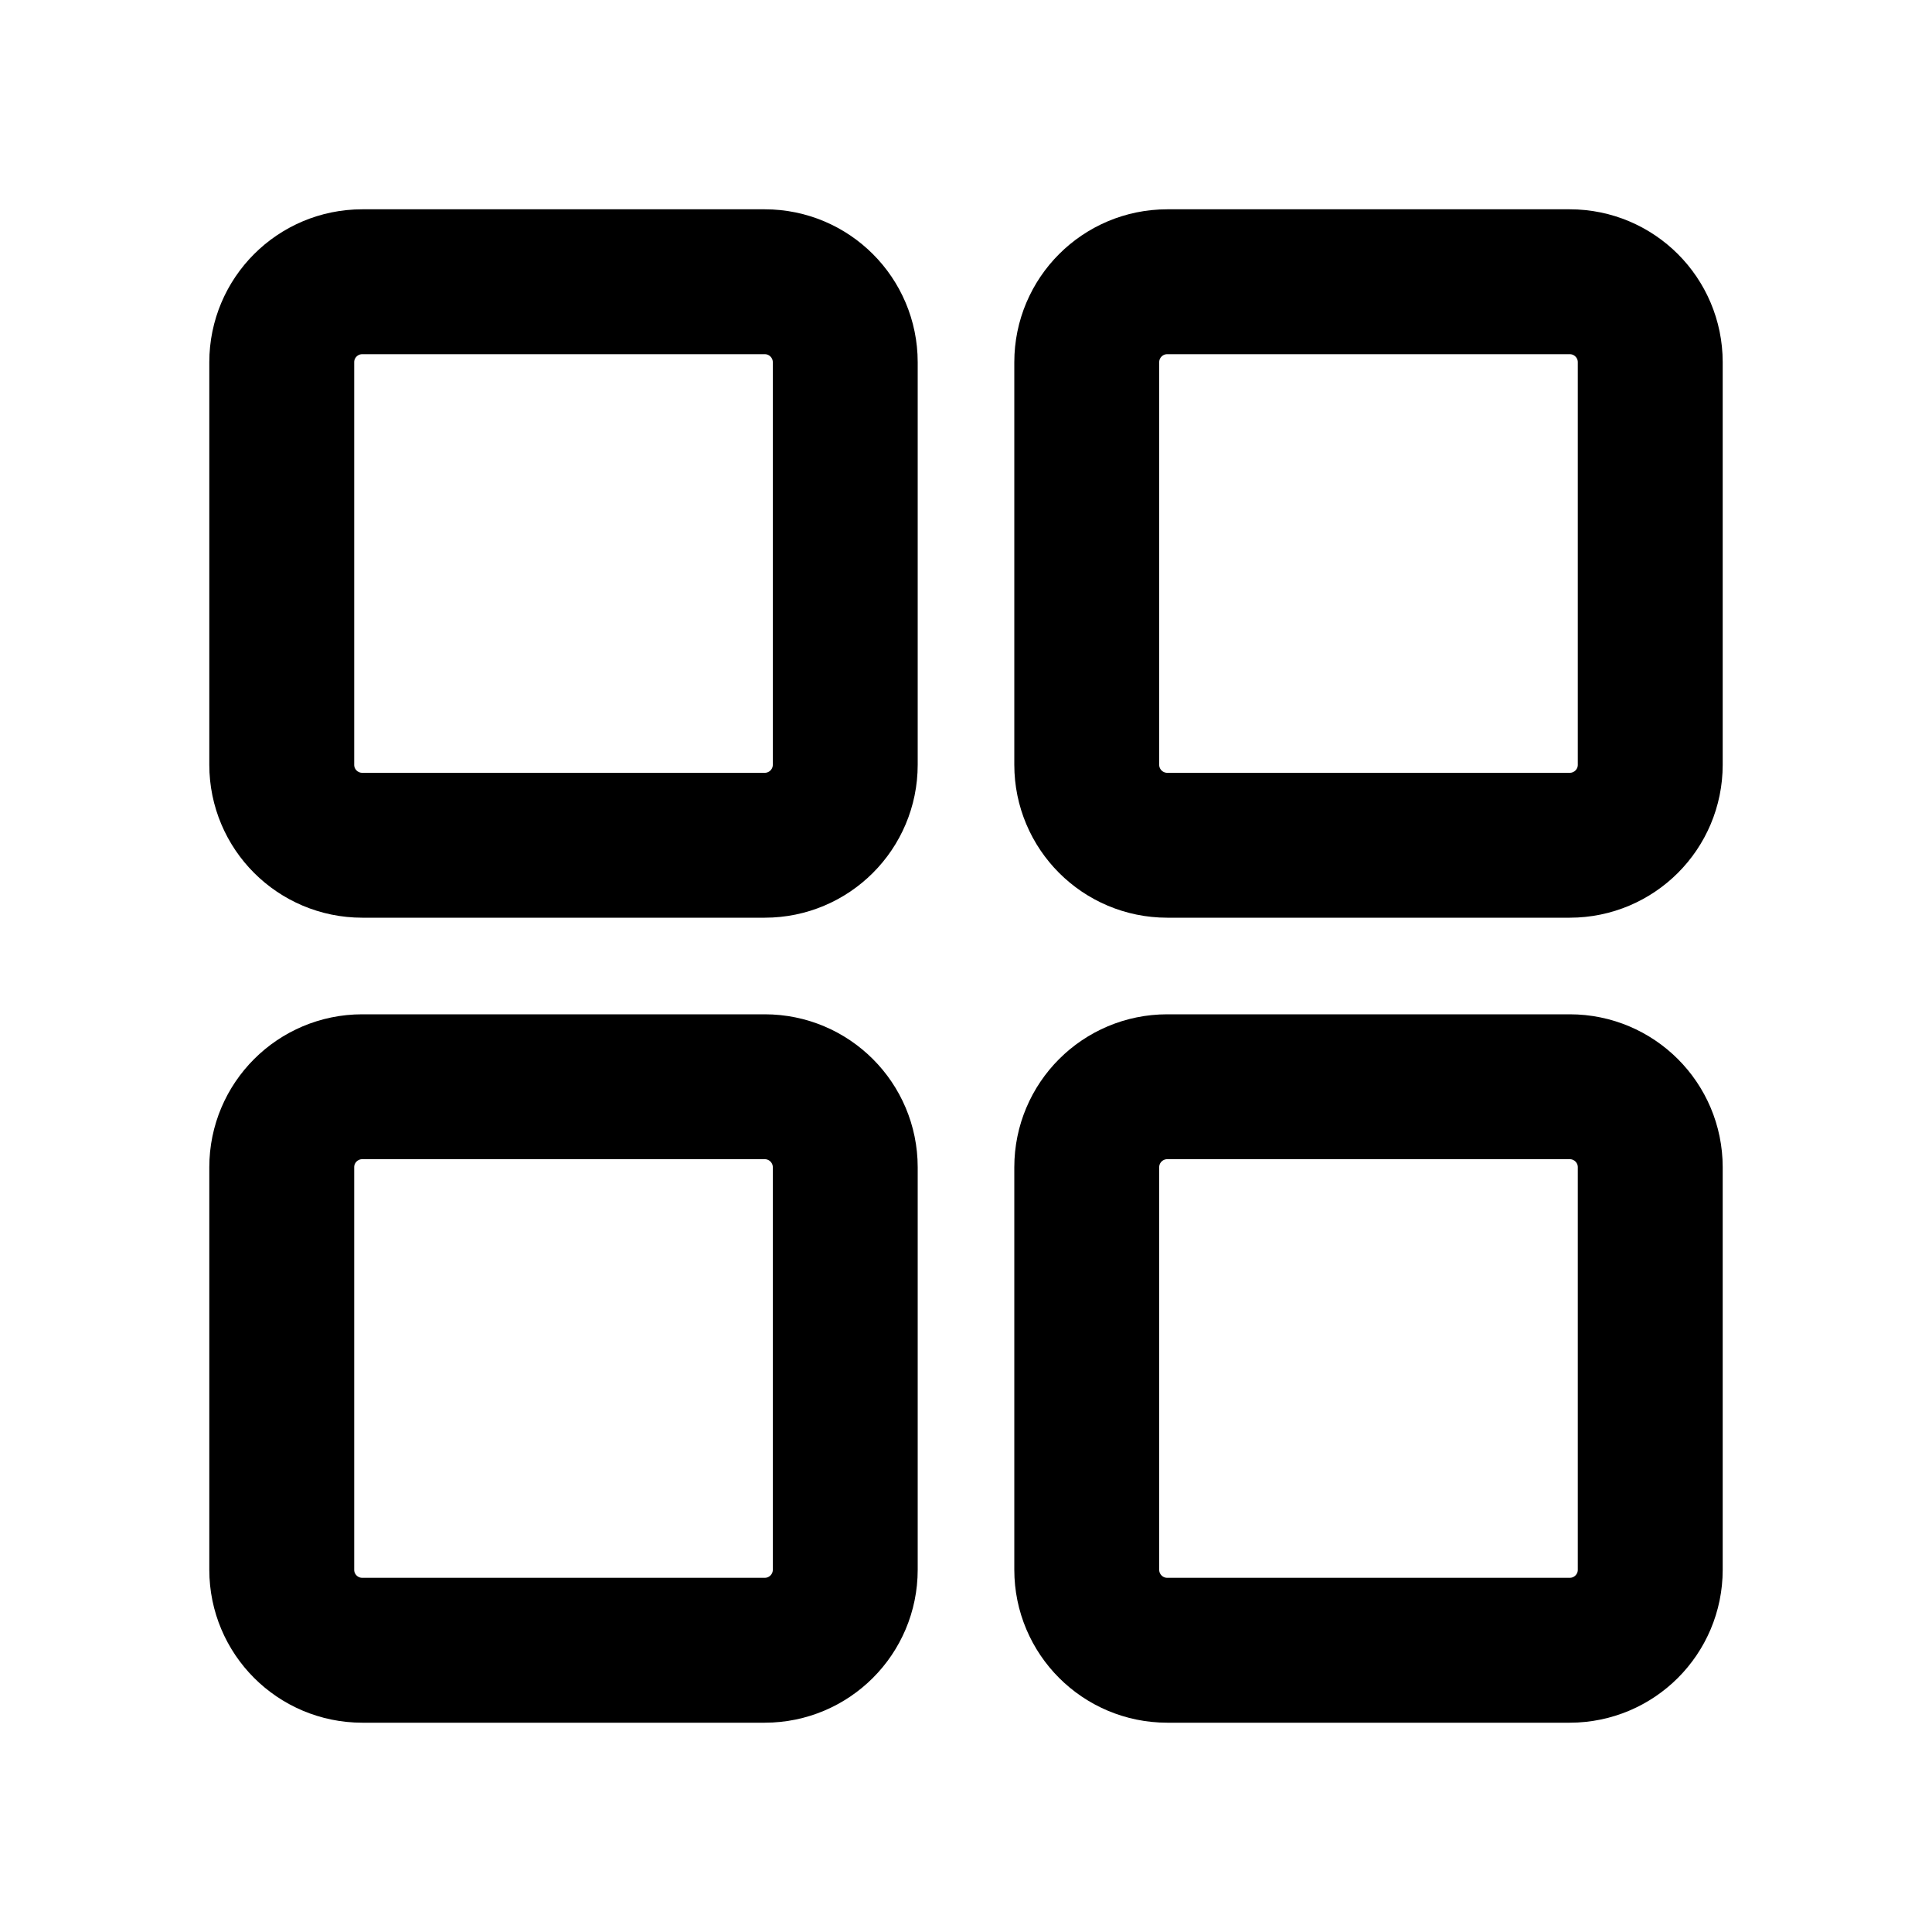
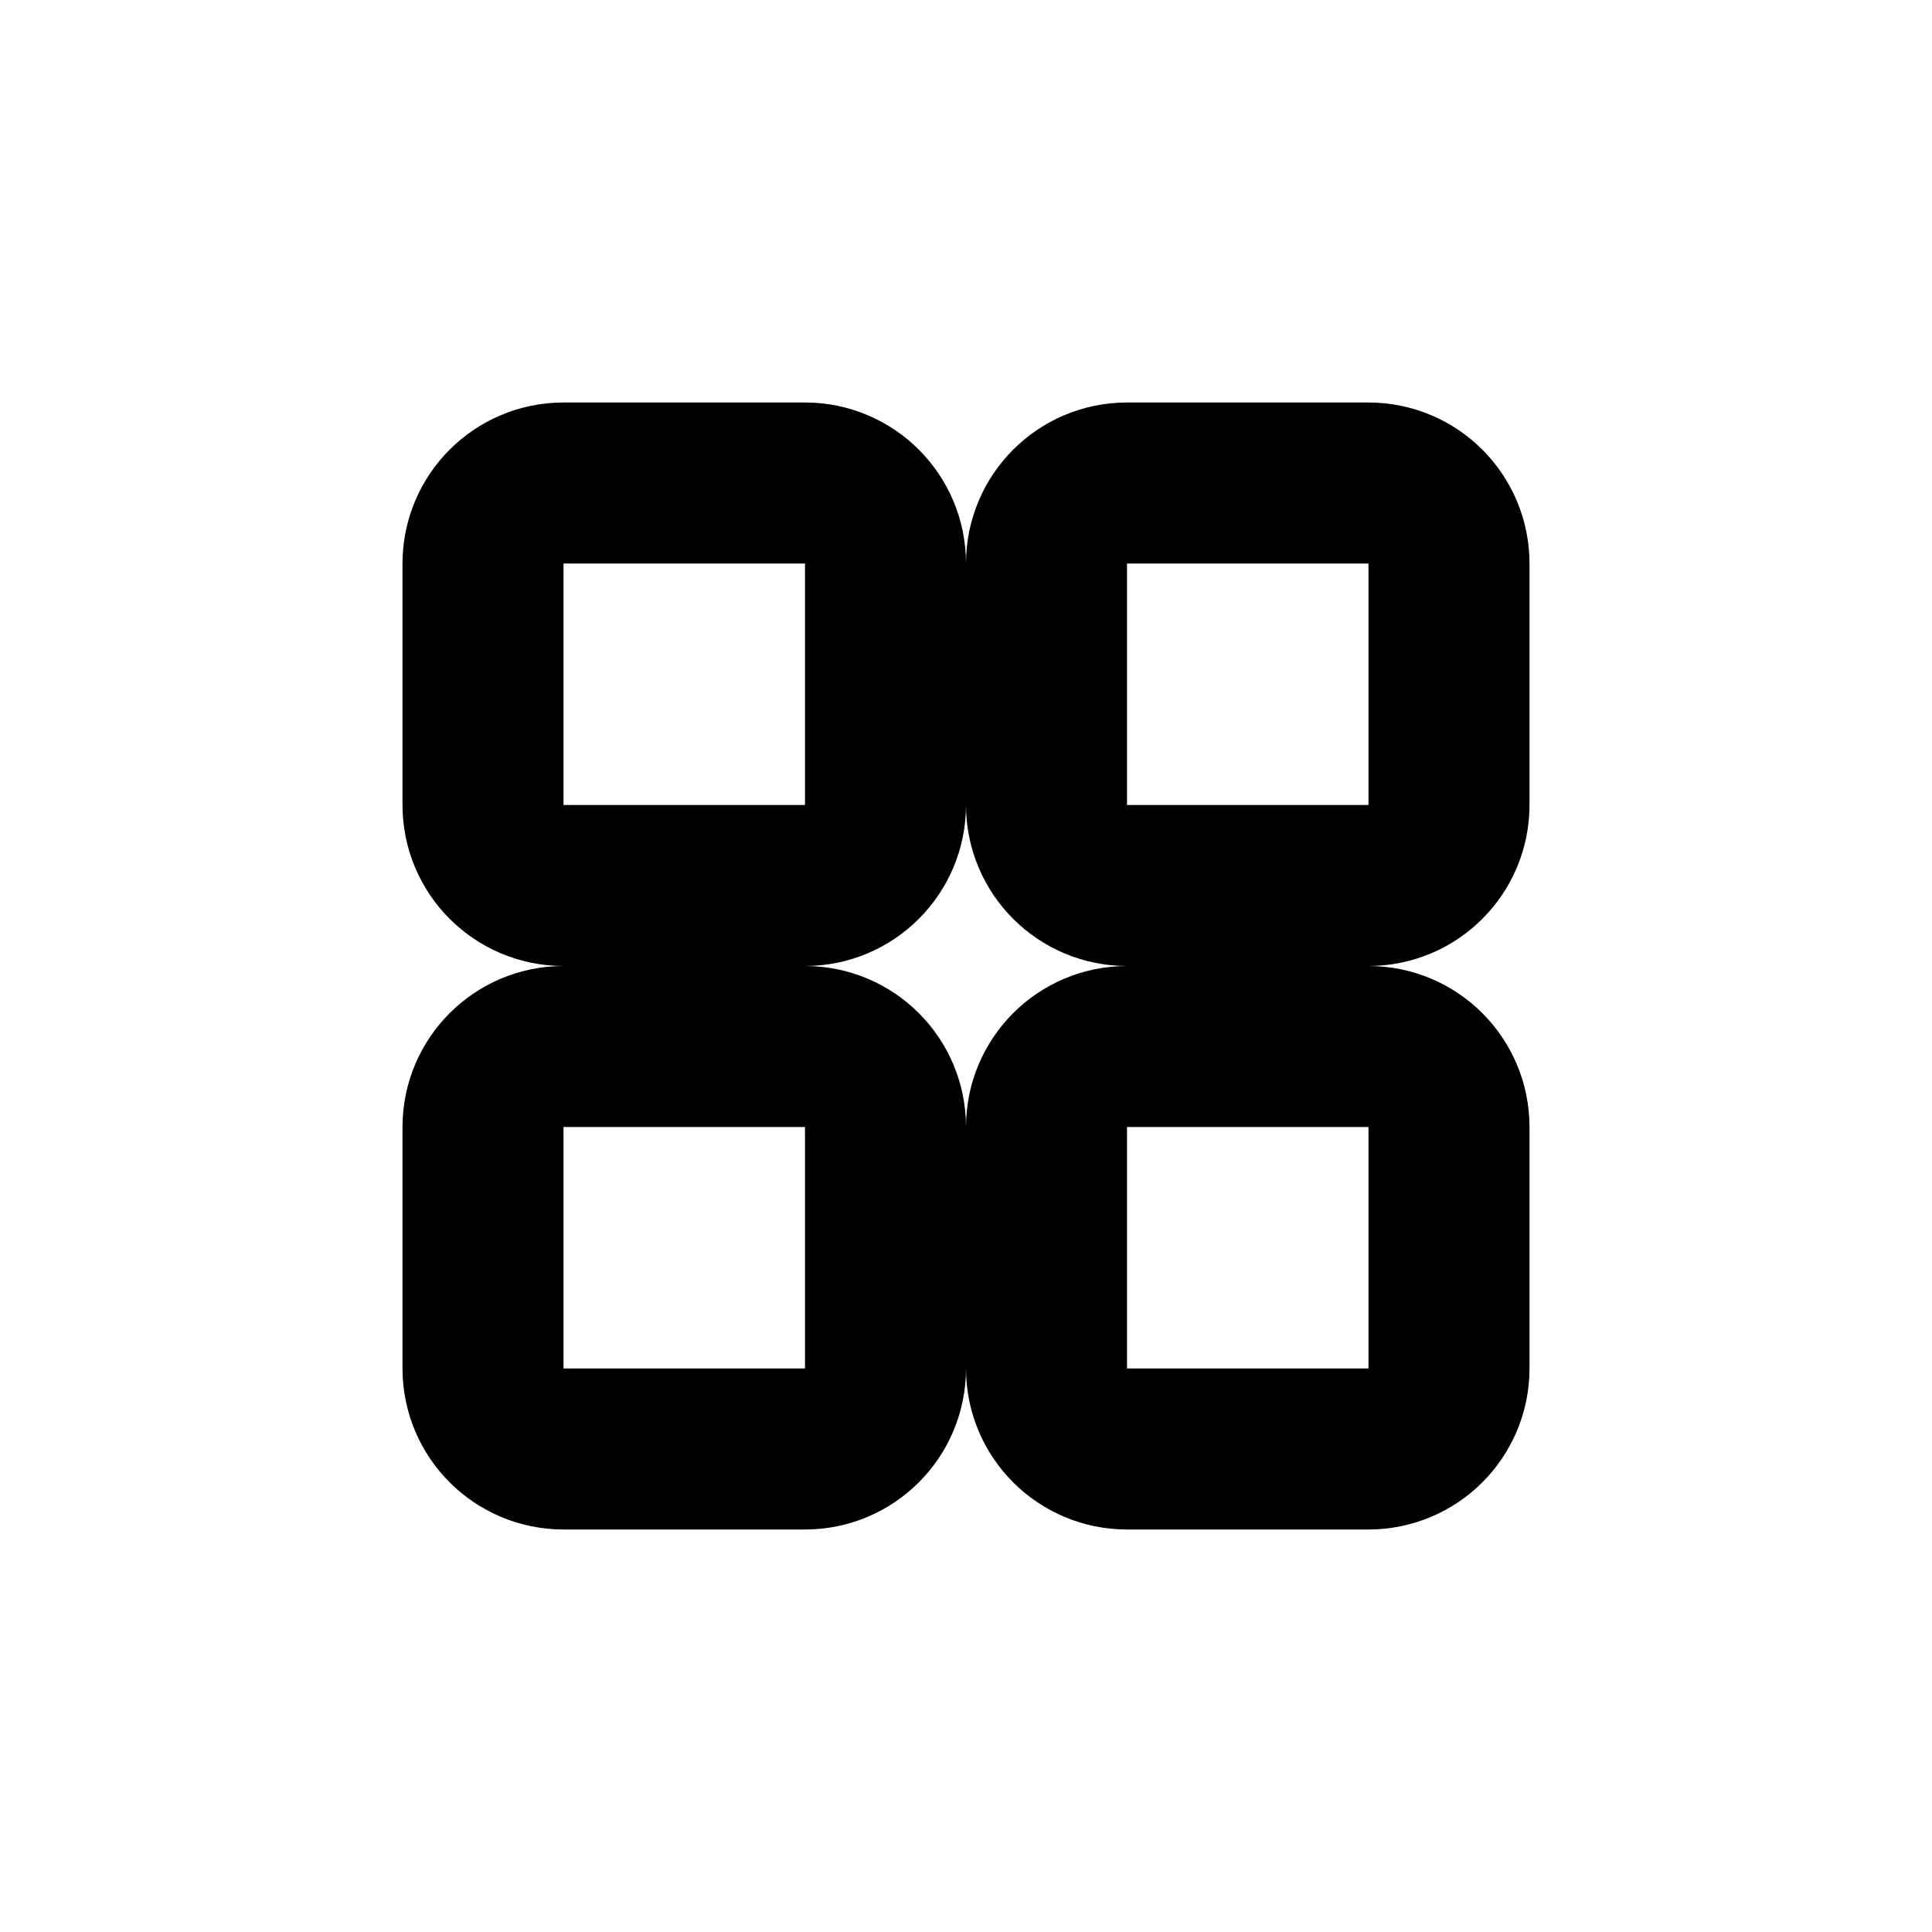
<svg xmlns="http://www.w3.org/2000/svg" viewBox="0 0 24 24">
-   <rect x="3.5" y="3.5" width="7" height="7" rx="1" fill="none" stroke="#000" stroke-width="1.8" />
-   <rect x="13.5" y="3.5" width="7" height="7" rx="1" fill="none" stroke="#000" stroke-width="1.8" />
-   <rect x="3.5" y="13.5" width="7" height="7" rx="1" fill="none" stroke="#000" stroke-width="1.8" />
-   <rect x="13.5" y="13.5" width="7" height="7" rx="1" fill="none" stroke="#000" stroke-width="1.8" />
+   <rect x="6" y="6" width="5" height="5" rx="1" fill="none" stroke="#000" stroke-width="2" />
+   <rect x="13" y="6" width="5" height="5" rx="1" fill="none" stroke="#000" stroke-width="2" />
+   <rect x="6" y="13" width="5" height="5" rx="1" fill="none" stroke="#000" stroke-width="2" />
+   <rect x="13" y="13" width="5" height="5" rx="1" fill="none" stroke="#000" stroke-width="2" />
</svg>
